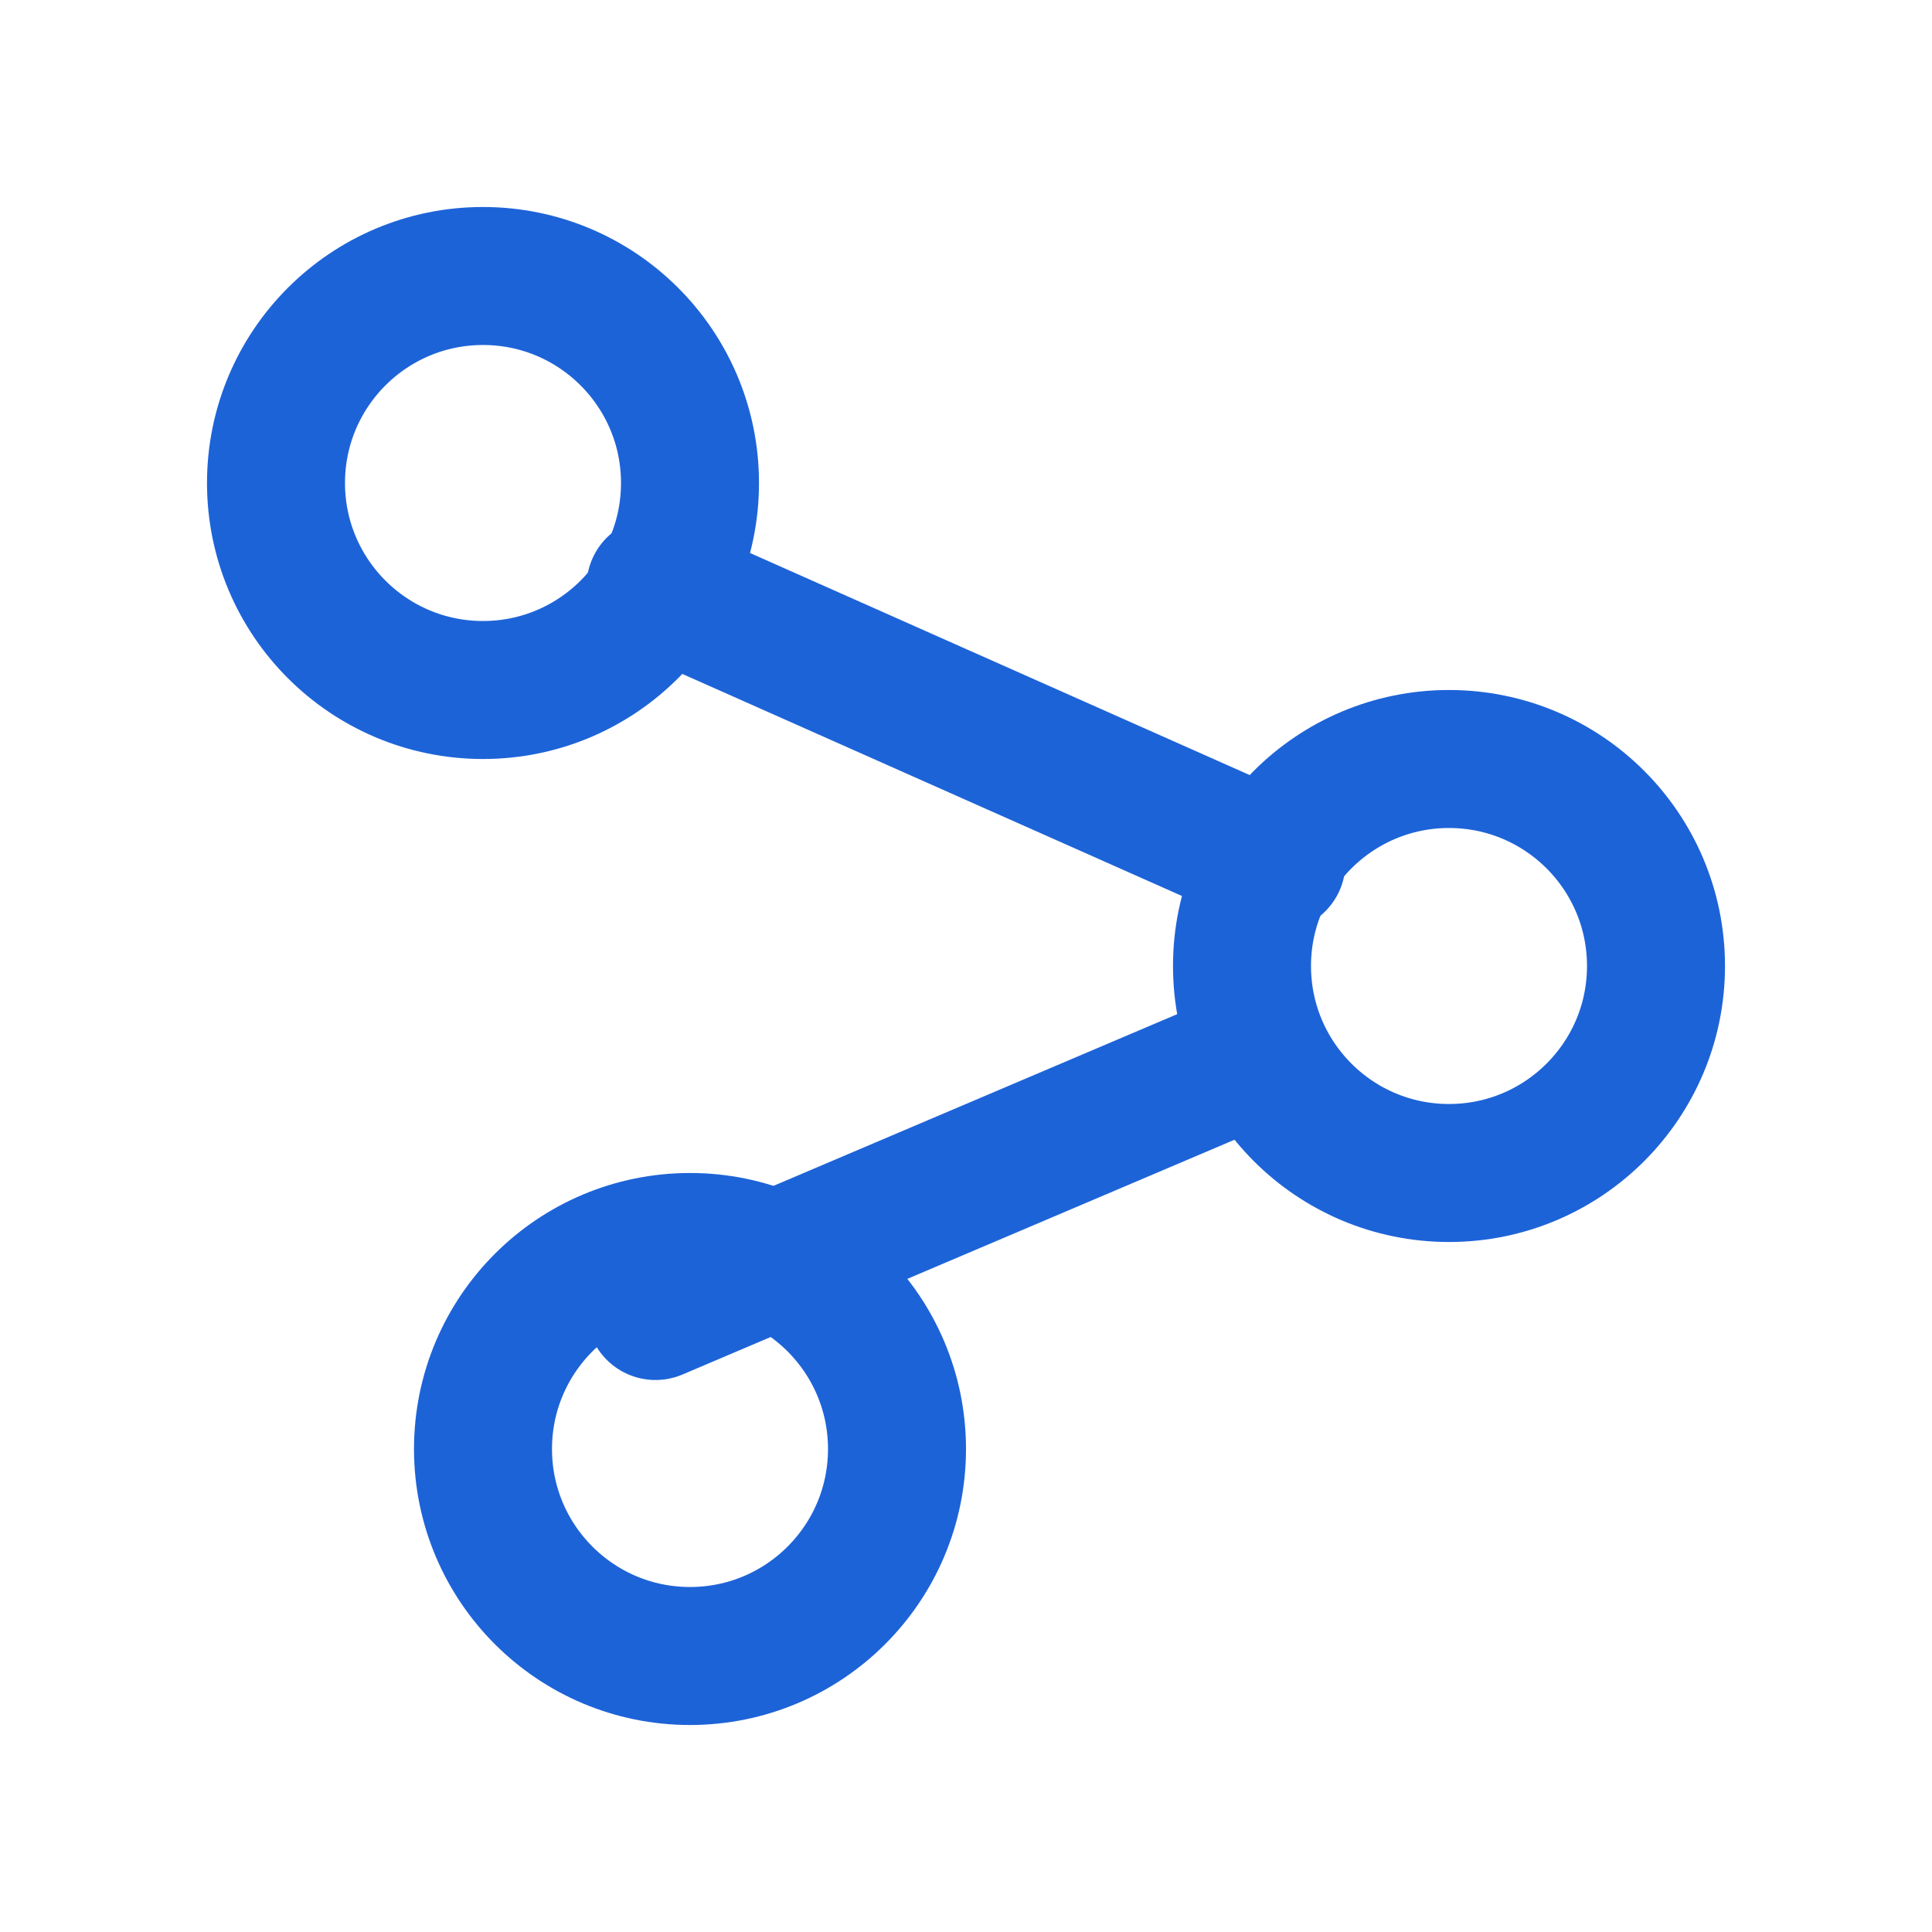
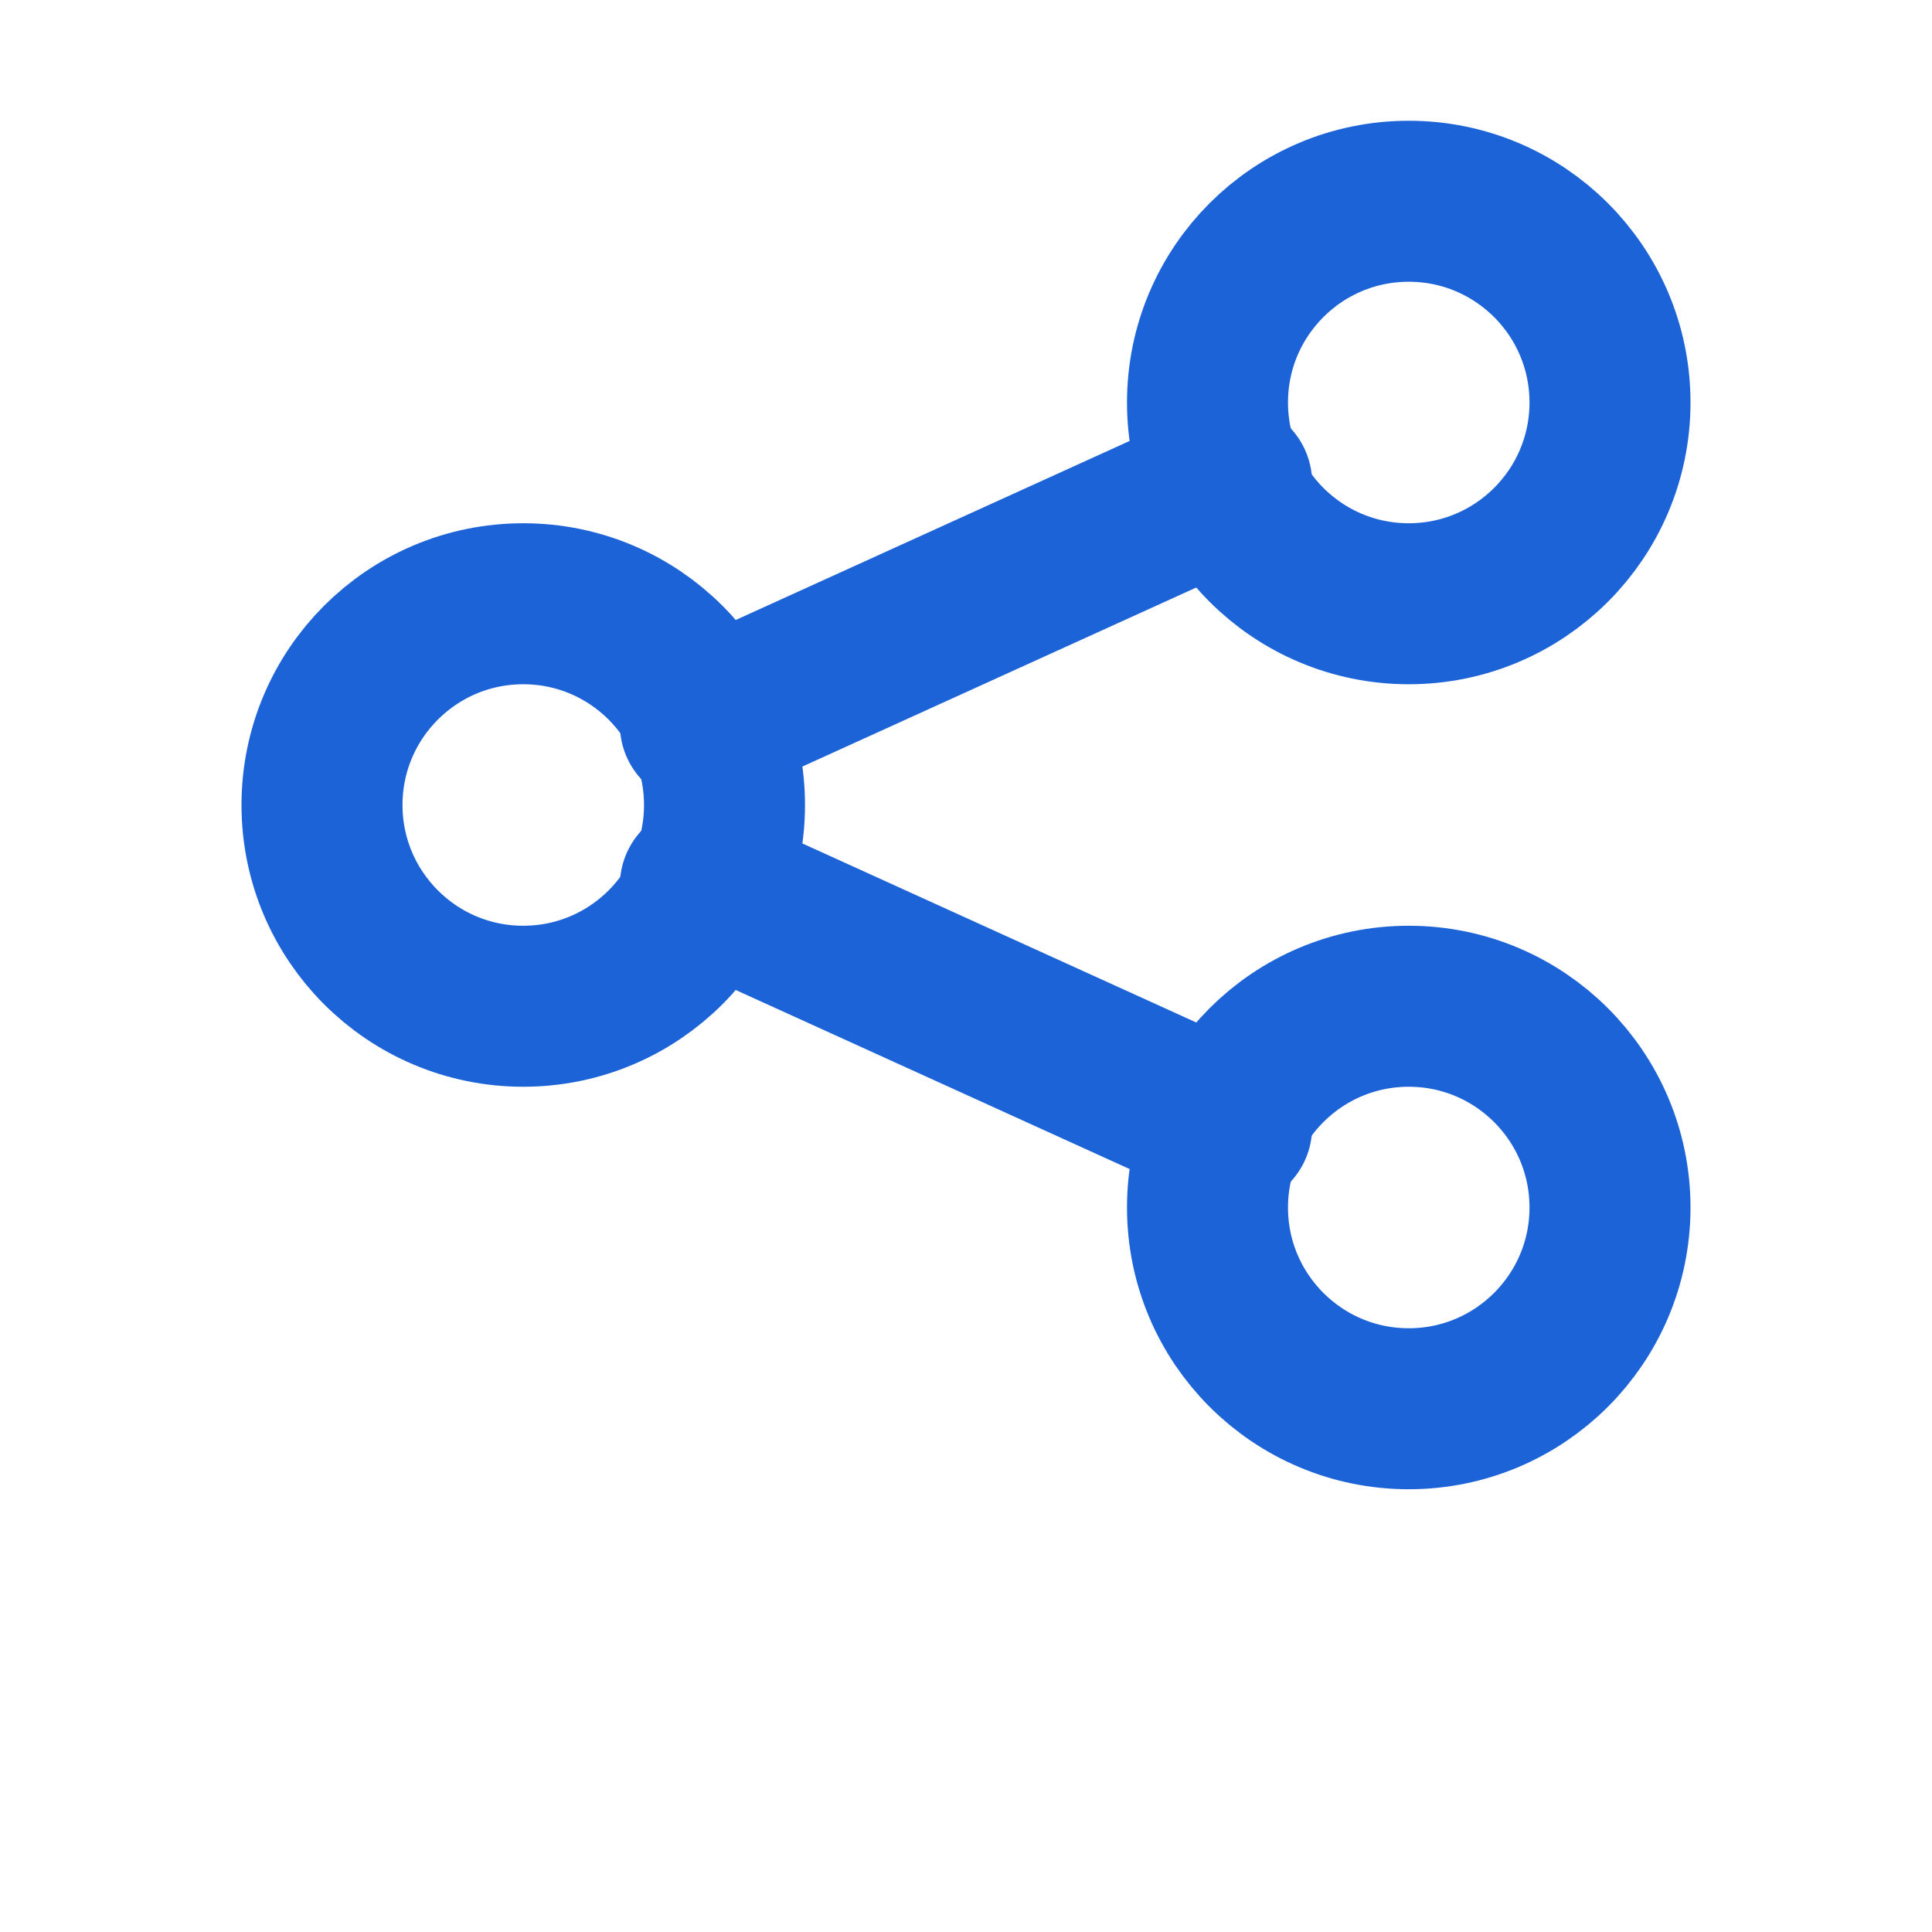
- <svg xmlns="http://www.w3.org/2000/svg" width="28" height="28" viewBox="0 0 28 28" fill="none">
-   <circle cx="7" cy="7" r="3" stroke="#1D63D8" stroke-width="2" />
-   <circle cx="21" cy="14" r="3" stroke="#1D63D8" stroke-width="2" />
-   <circle cx="10" cy="21" r="3" stroke="#1D63D8" stroke-width="2" />
-   <path d="M9.5 8.5L18.5 12.5" stroke="#1D63D8" stroke-width="2" stroke-linecap="round" />
-   <path d="M9.5 19L18.2 15.3" stroke="#1D63D8" stroke-width="2" stroke-linecap="round" />
+ <svg xmlns="http://www.w3.org/2000/svg" width="24" height="24" viewBox="0 0 24 24" fill="none" shape-rendering="geometricPrecision">
+   <g stroke="#1d63d8" stroke-width="2" stroke-linecap="round" stroke-linejoin="round">
+     <g transform="translate(0 -2)">
+       <circle cx="6.5" cy="12" r="2.5" />
+       <circle cx="17.5" cy="7" r="2.5" />
+       <circle cx="17.5" cy="17" r="2.5" />
+       <path d="M8.7 11L15.3 8" />
+       <path d="M8.7 13L15.3 16" />
+     </g>
+   </g>
</svg>
